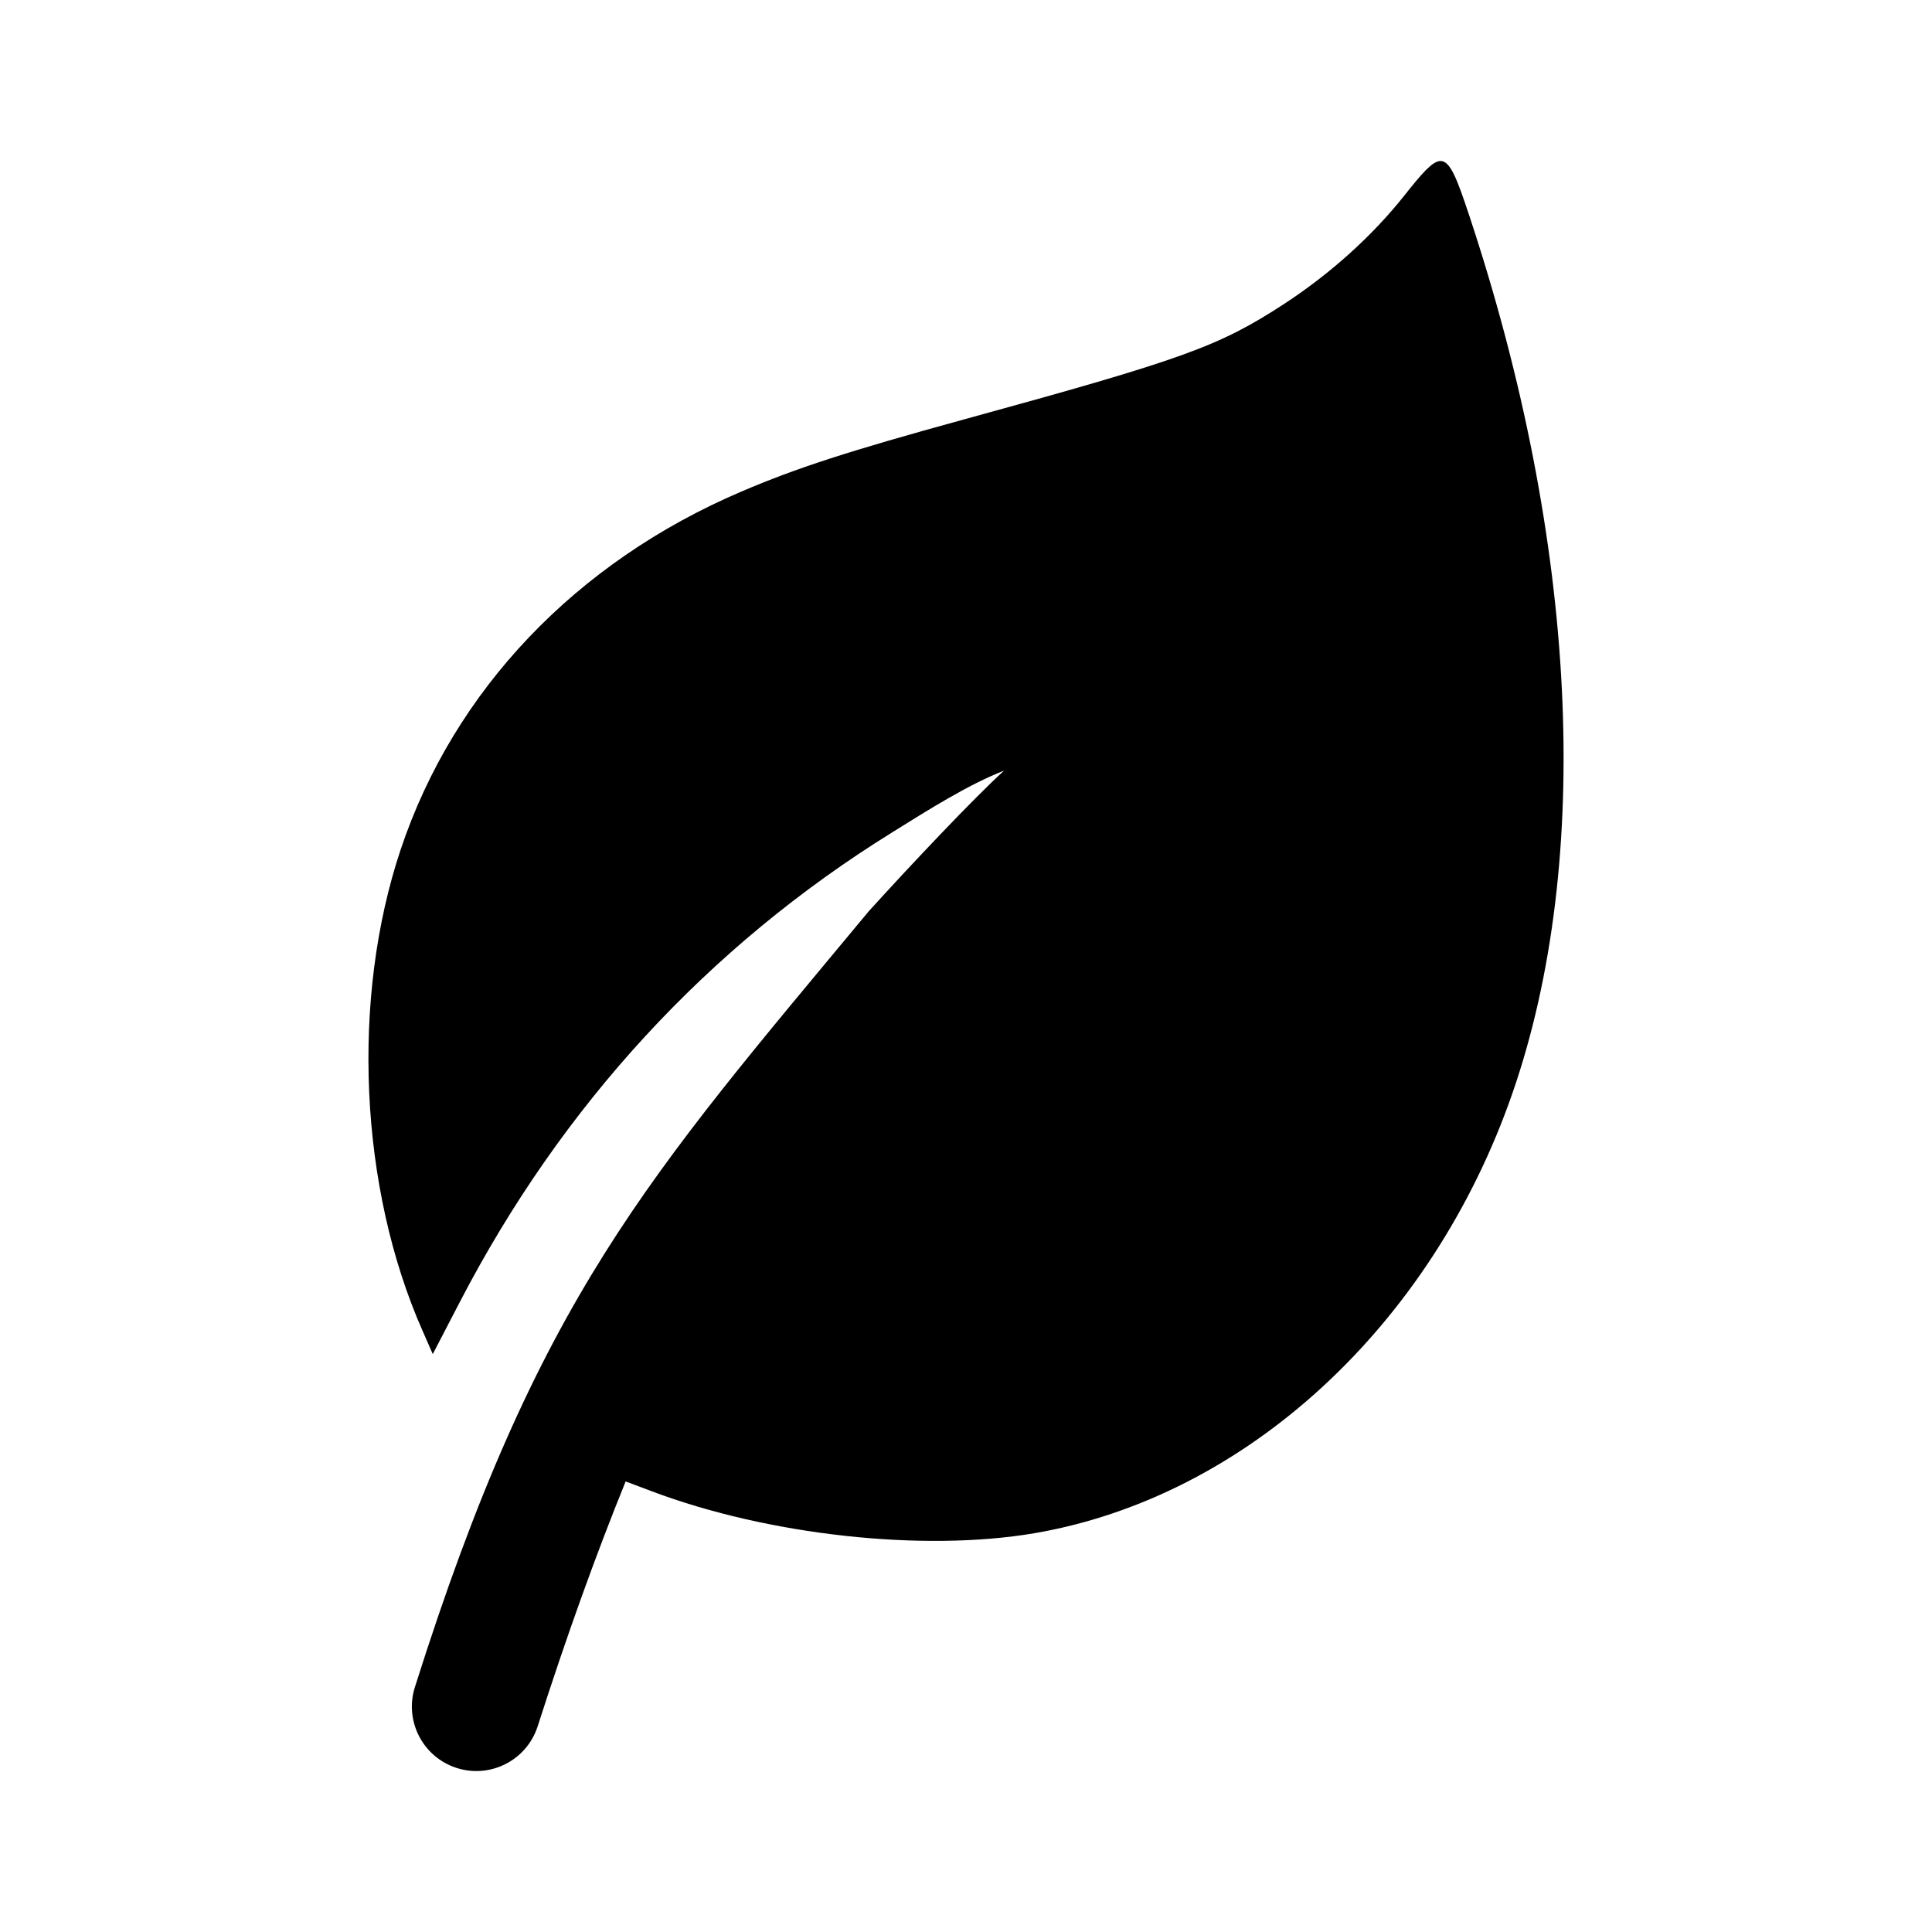
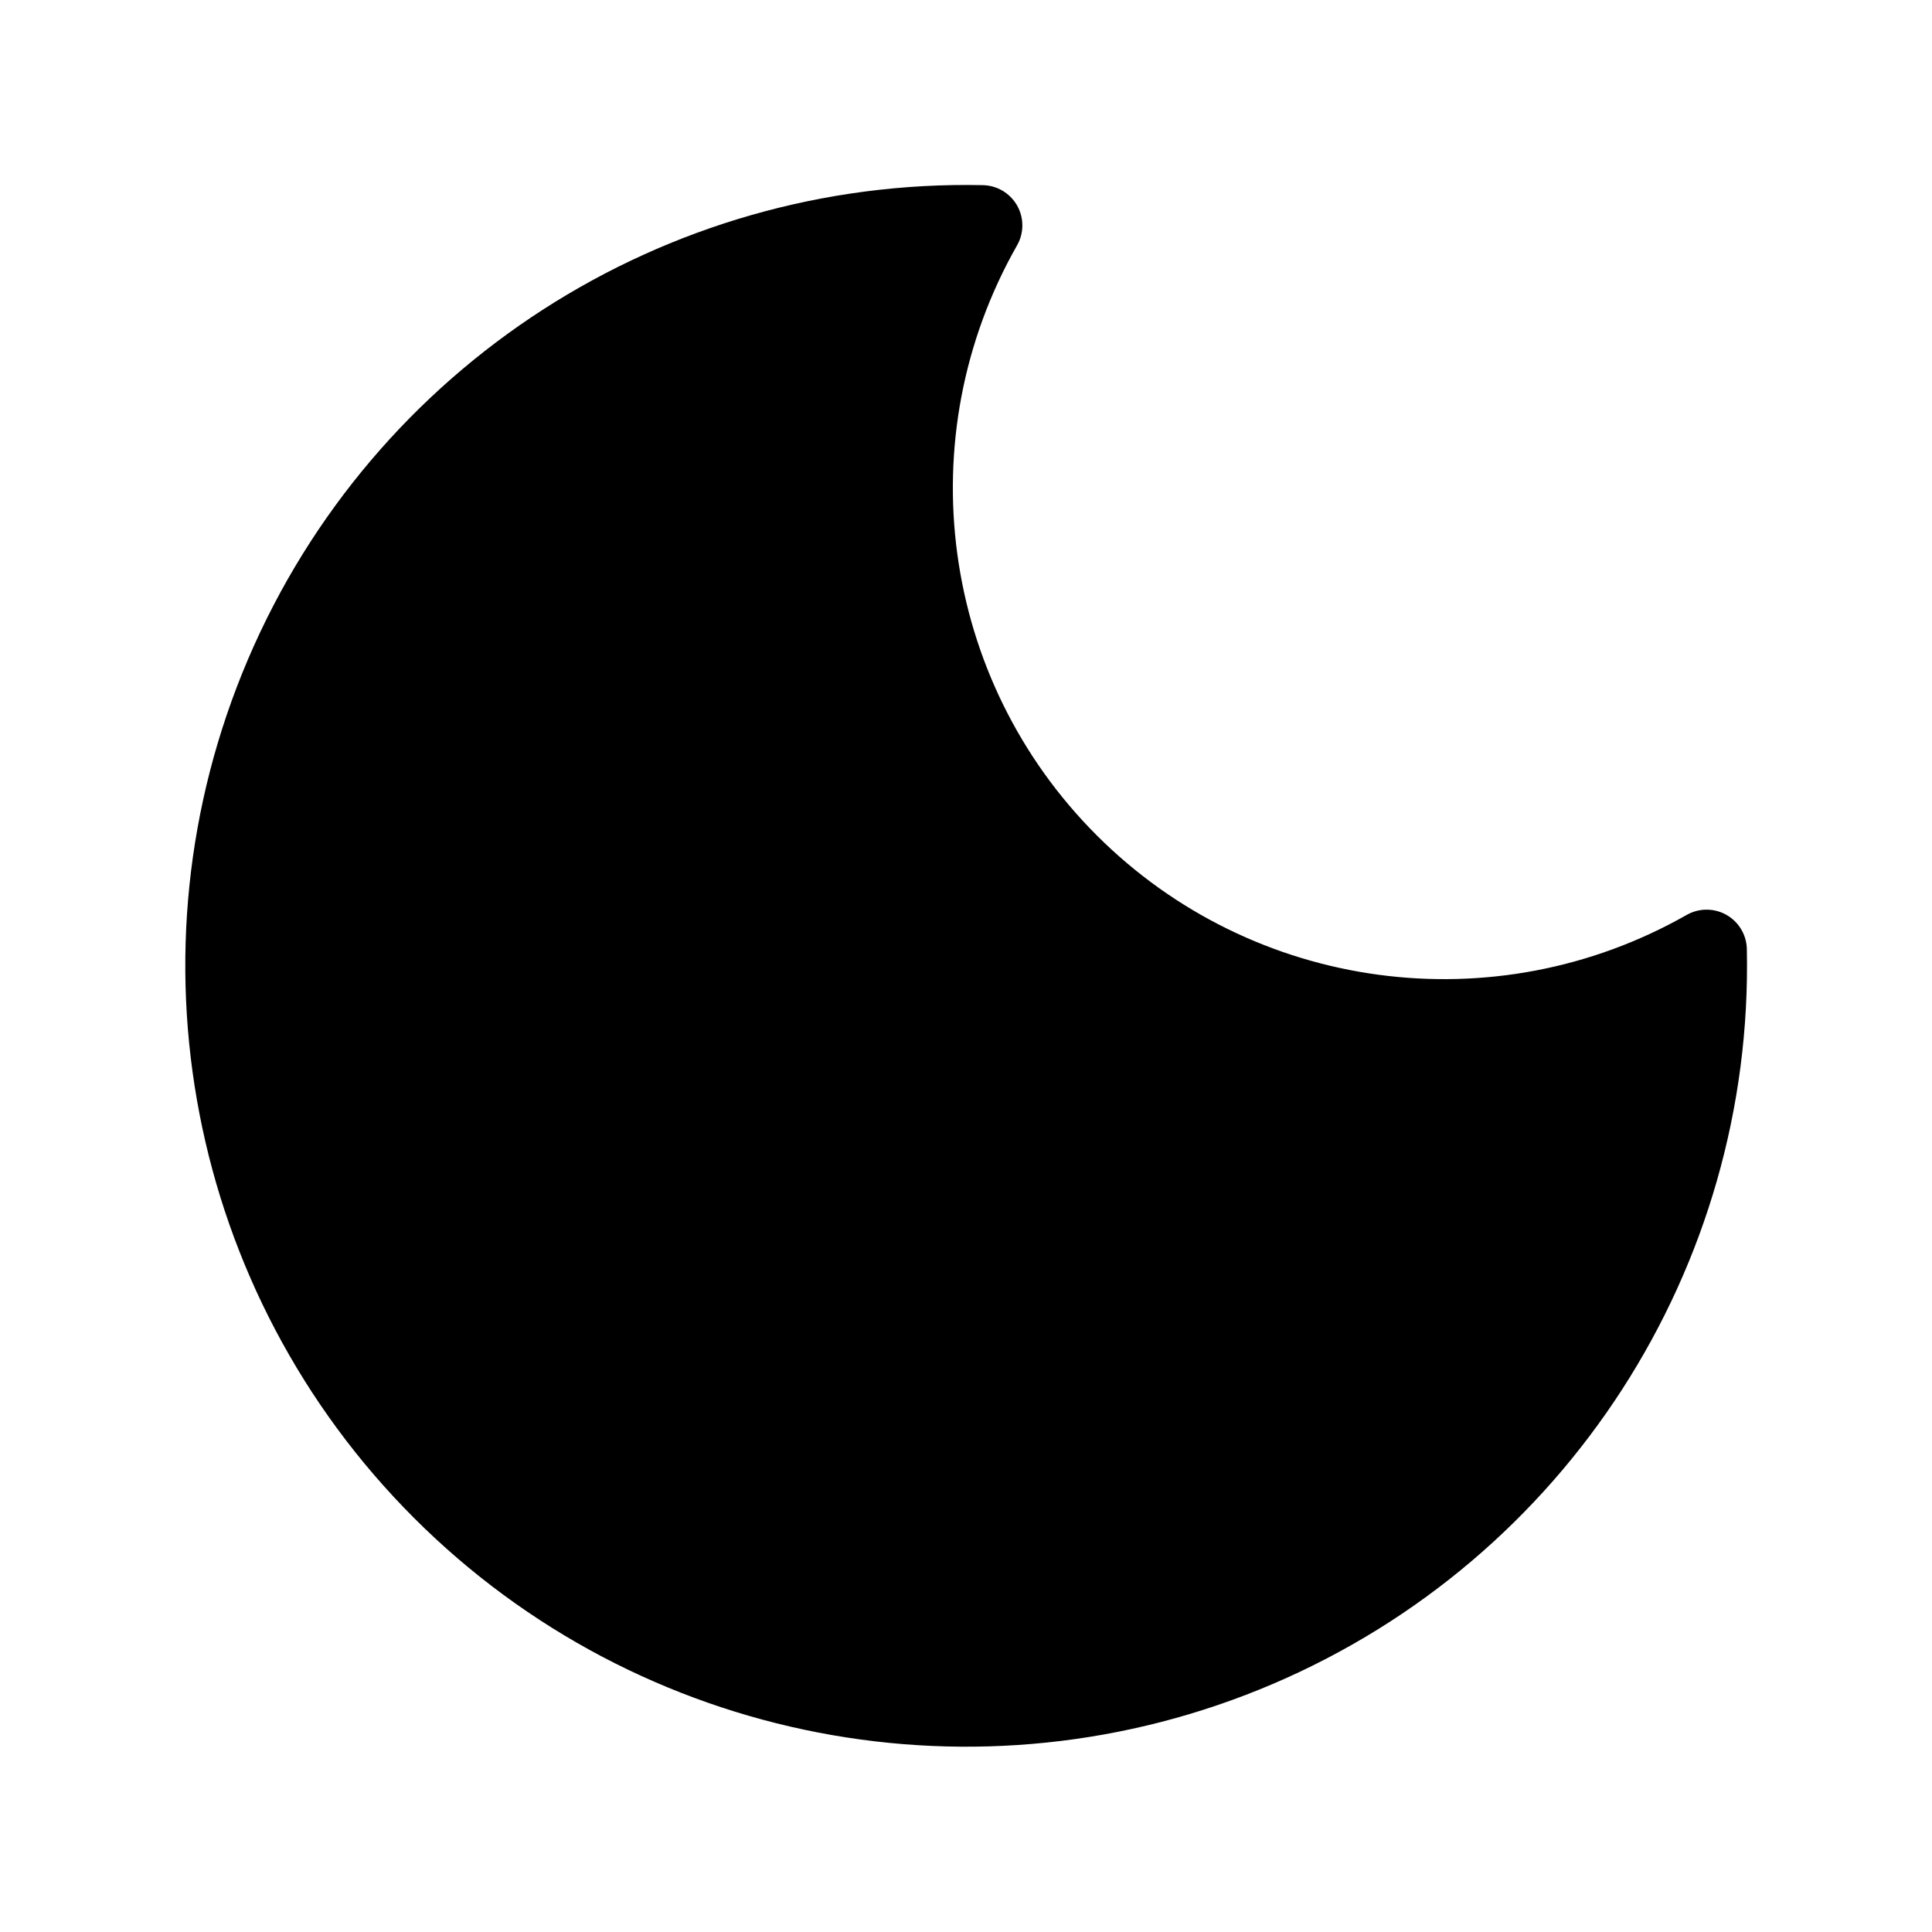
<svg xmlns="http://www.w3.org/2000/svg" viewBox="0 0 24 24">
-   <path d="M17.888 2c-.1.009-.227.157-.442.428-.398.502-.92.973-1.498 1.35-.808.526-1.244.684-3.976 1.433-1.42.39-2.072.6-2.766.897-2.053.877-3.567 2.468-4.228 4.443-.621 1.854-.514 4.206.271 5.98l.127.29.336-.647c1.27-2.446 3.085-4.416 5.371-5.834.434-.27.94-.592 1.39-.767-.364.33-1.15 1.161-1.681 1.747-2.761 3.323-4.108 4.797-5.637 9.635a.8.8 0 0 0 1.524.49c.363-1.131.726-2.139 1.093-3.042l.327.123c1.447.545 3.368.756 4.752.52 2.626-.45 4.935-2.576 5.937-5.466 1.006-2.9.811-6.844-.539-10.91-.152-.457-.234-.67-.354-.67z" style="fill:currentColor;fill-opacity:1;stroke-width:.188" />
+   <path d="M12.2 2.8 a6.6 6.6 0 0 0 9 9 a9.2 9.2 0 1 1 -9 -9 Z" fill="currentColor" stroke="currentColor" stroke-width="1" stroke-linejoin="round" />
</svg>
